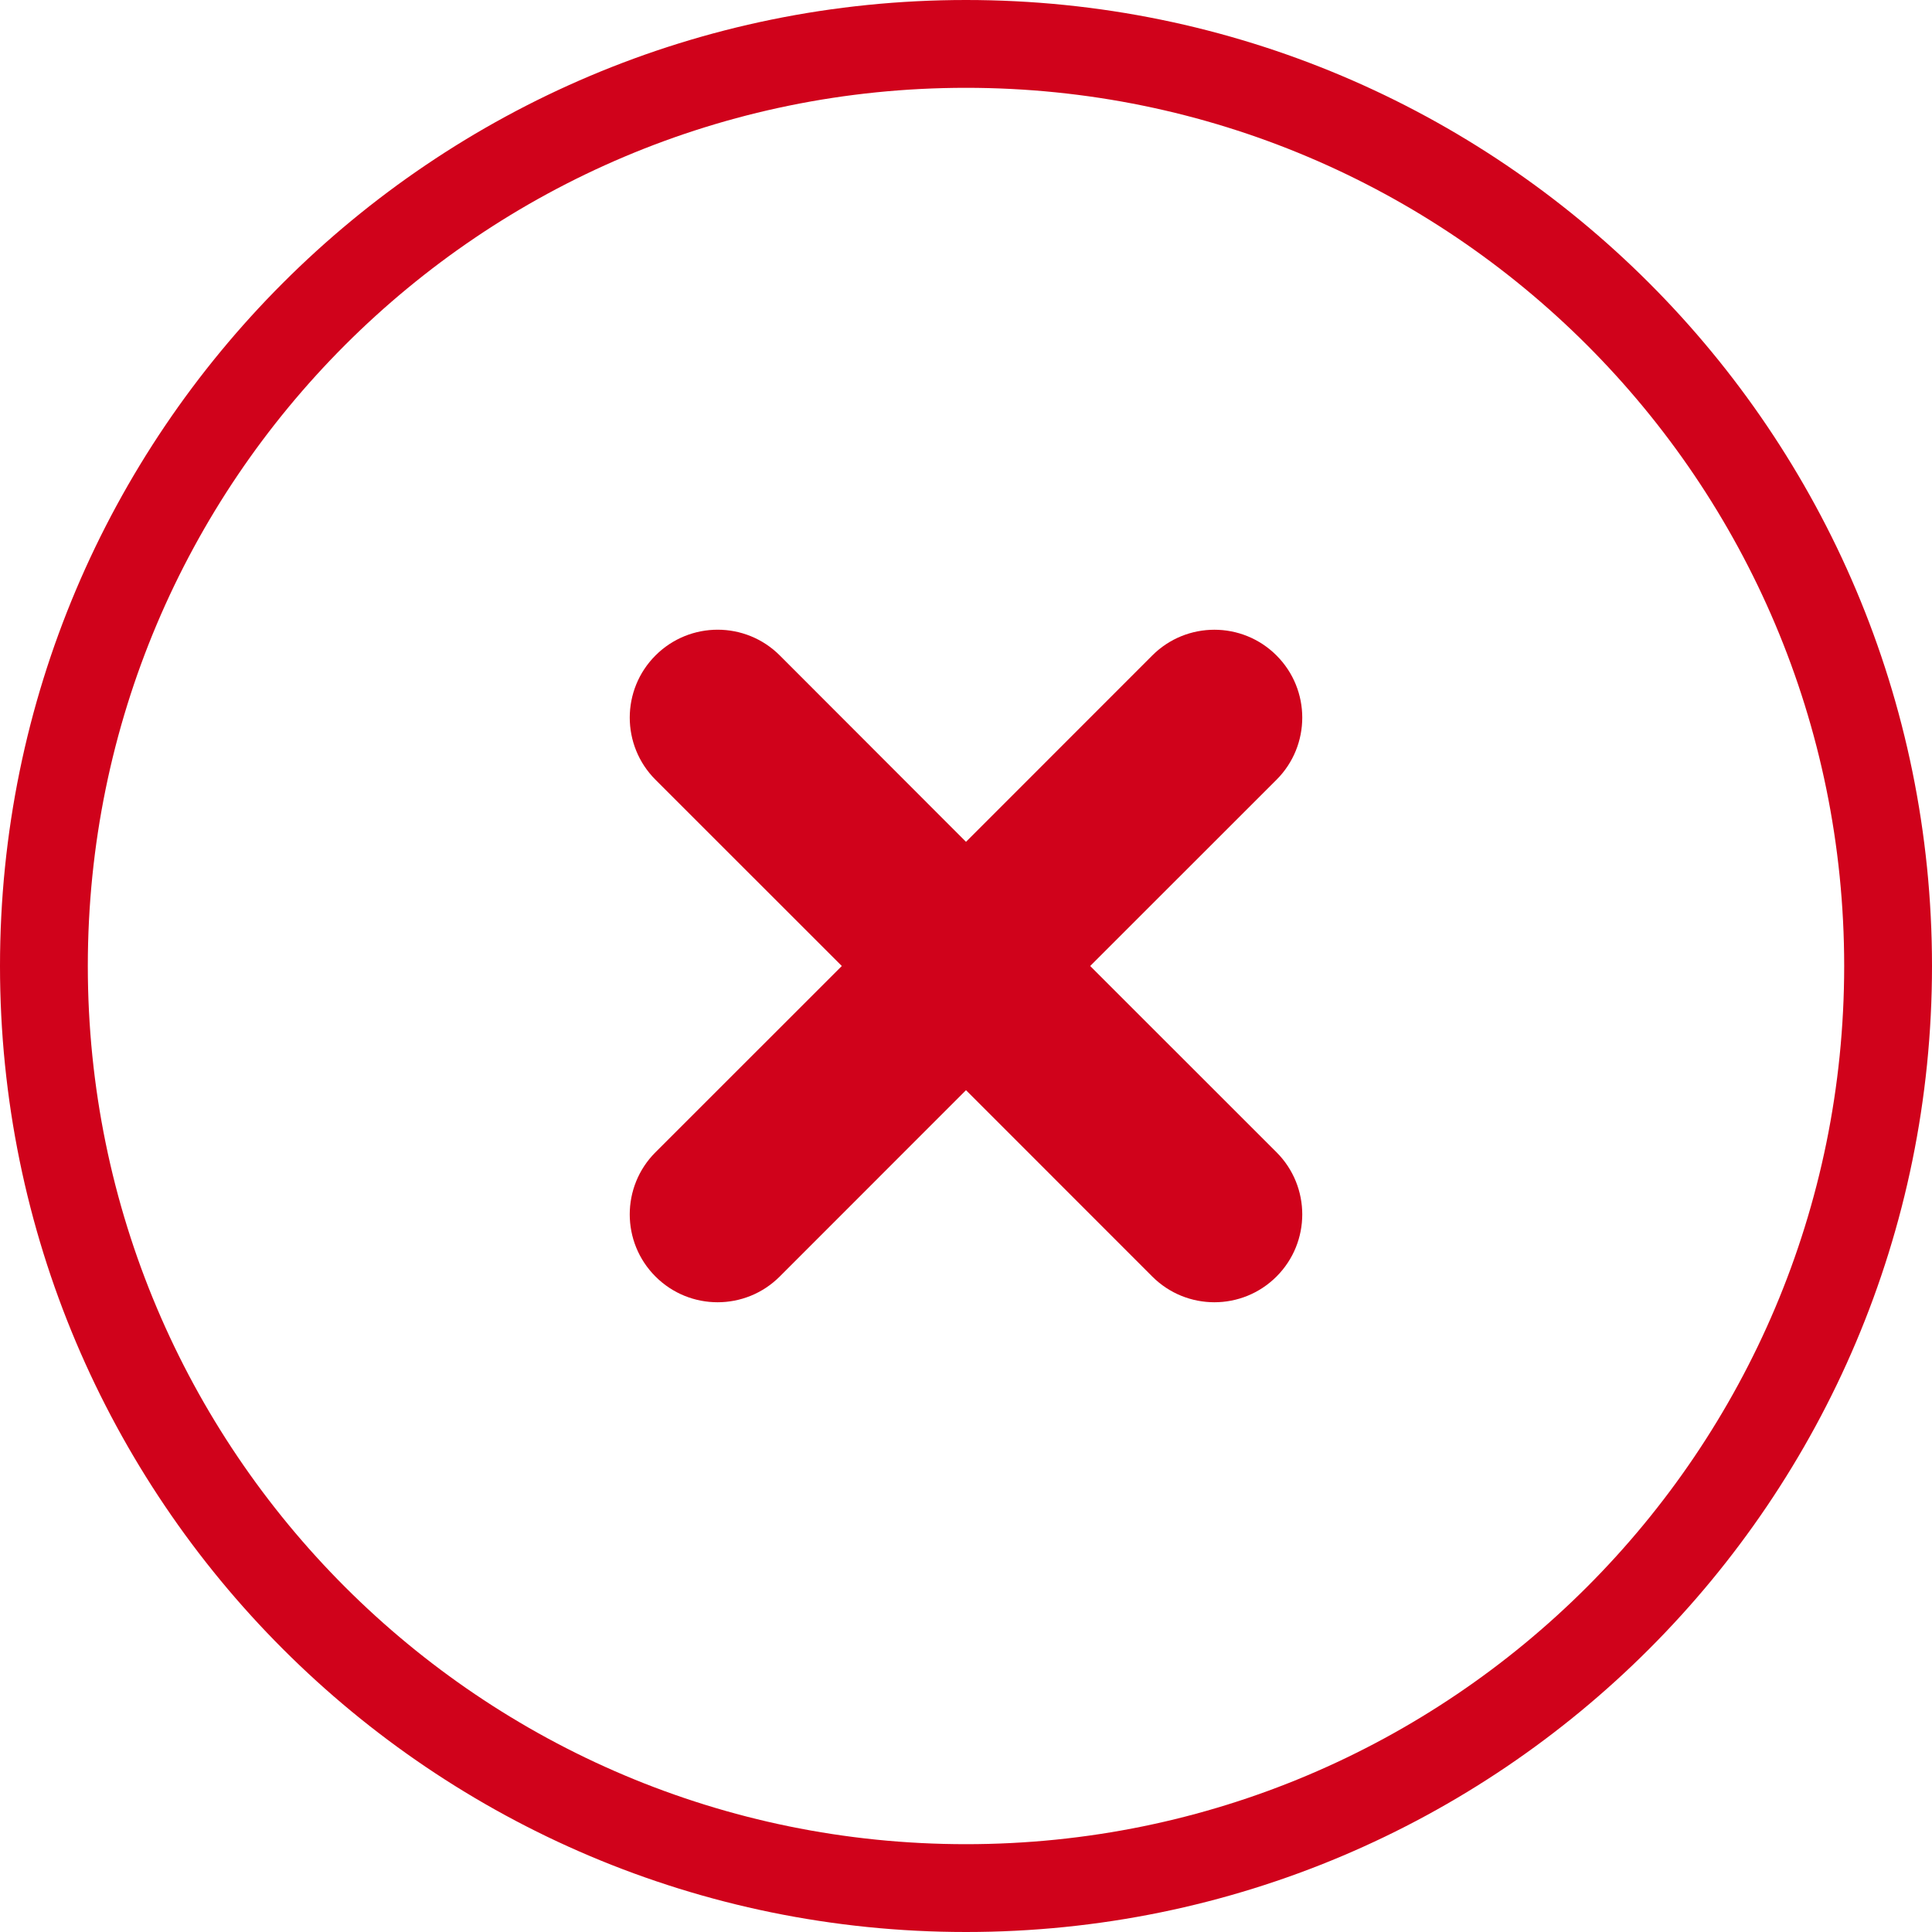
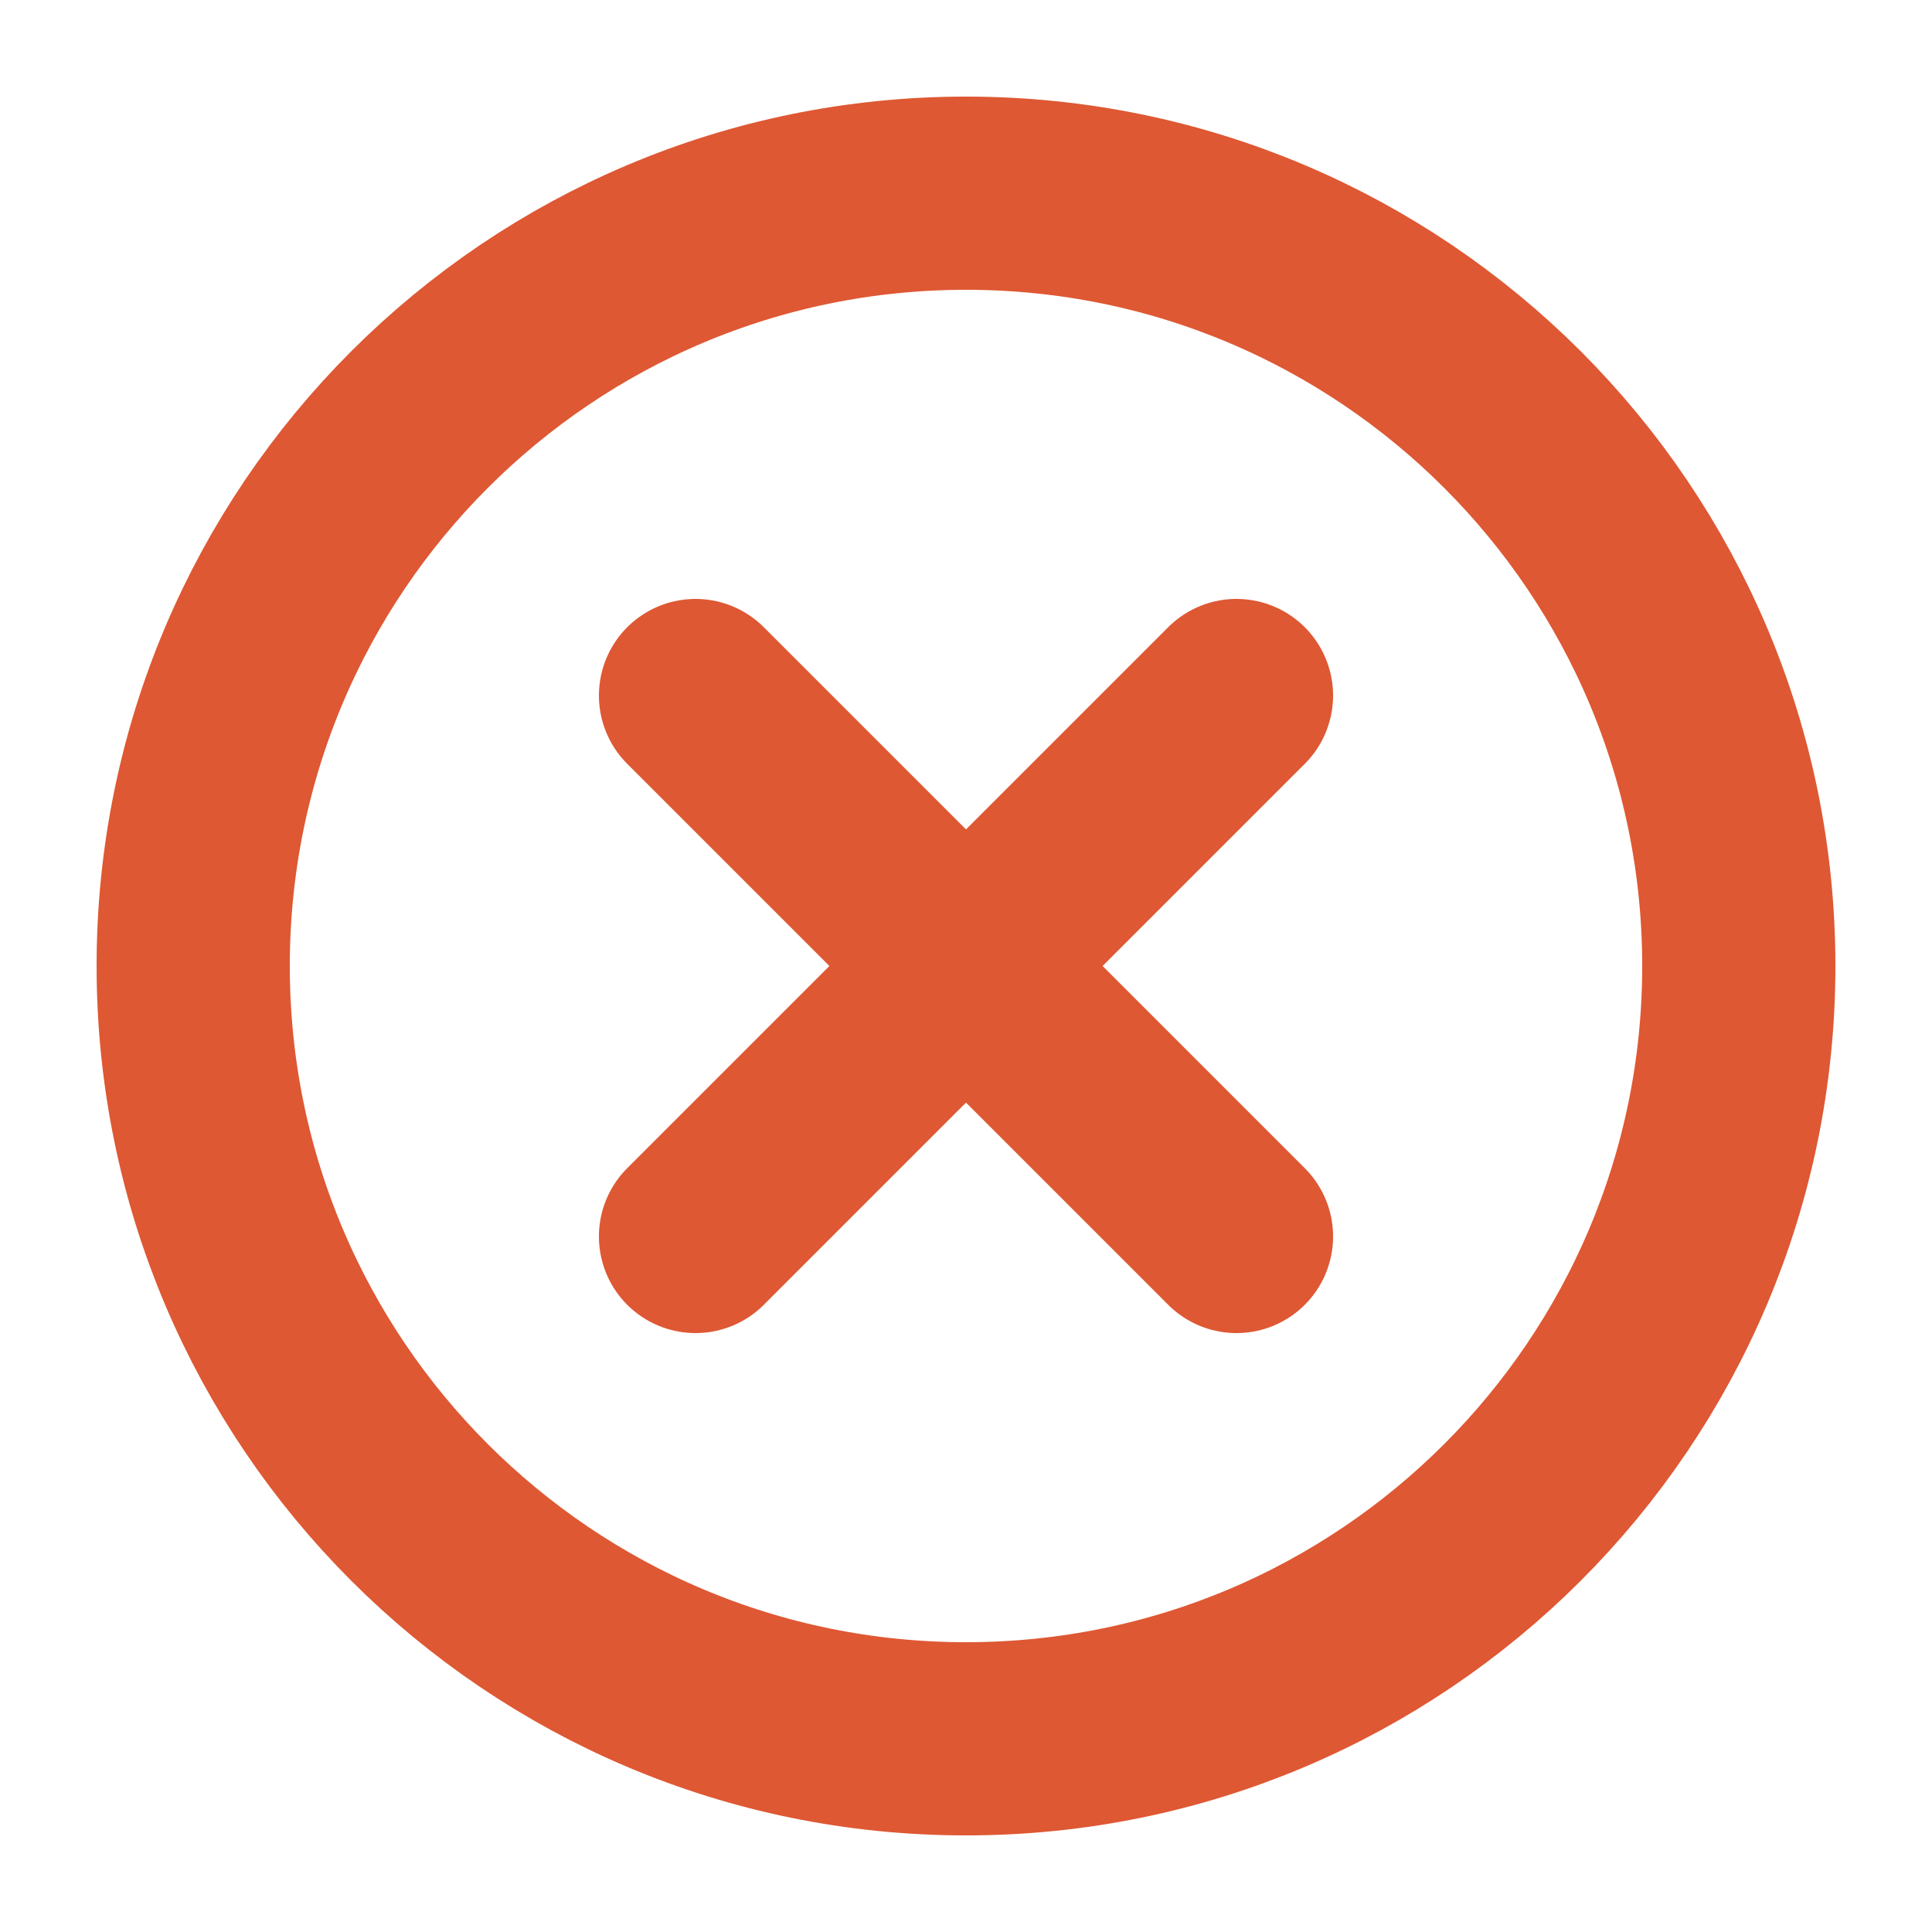
- <svg xmlns="http://www.w3.org/2000/svg" width="22" height="22">
-   <g fill="none" fill-rule="evenodd">
-     <circle cx="11" cy="11" r="10.5" stroke="#D0021B" />
-     <path fill="#D0021B" d="M12.414 11l2.122 2.121a1 1 0 0 1-1.415 1.415L11 12.414l-2.121 2.122a1 1 0 0 1-1.415-1.415L9.586 11 7.464 8.879A1 1 0 0 1 8.88 7.464L11 9.586l2.121-2.122a1 1 0 0 1 1.415 1.415L12.414 11z" />
-   </g>
+ <svg xmlns="http://www.w3.org/2000/svg" width="20" height="20" viewBox="0 0 20 20" fill="none">
+   <path fill-rule="evenodd" clip-rule="evenodd" d="M10 18C14.418 18 18 14.418 18 10C18 5.582 14.418 2 10 2C5.582 2 2 5.582 2 10C2 14.418 5.582 18 10 18Z" stroke="#DE5833" stroke-width="2" stroke-linecap="round" stroke-linejoin="round" />
+   <path d="M12.8 7.2L7.2 12.8" stroke="#DE5833" stroke-width="2" stroke-linecap="round" />
+   <path d="M12.8 12.8L7.2 7.2" stroke="#DE5833" stroke-width="2" stroke-linecap="round" />
</svg>
